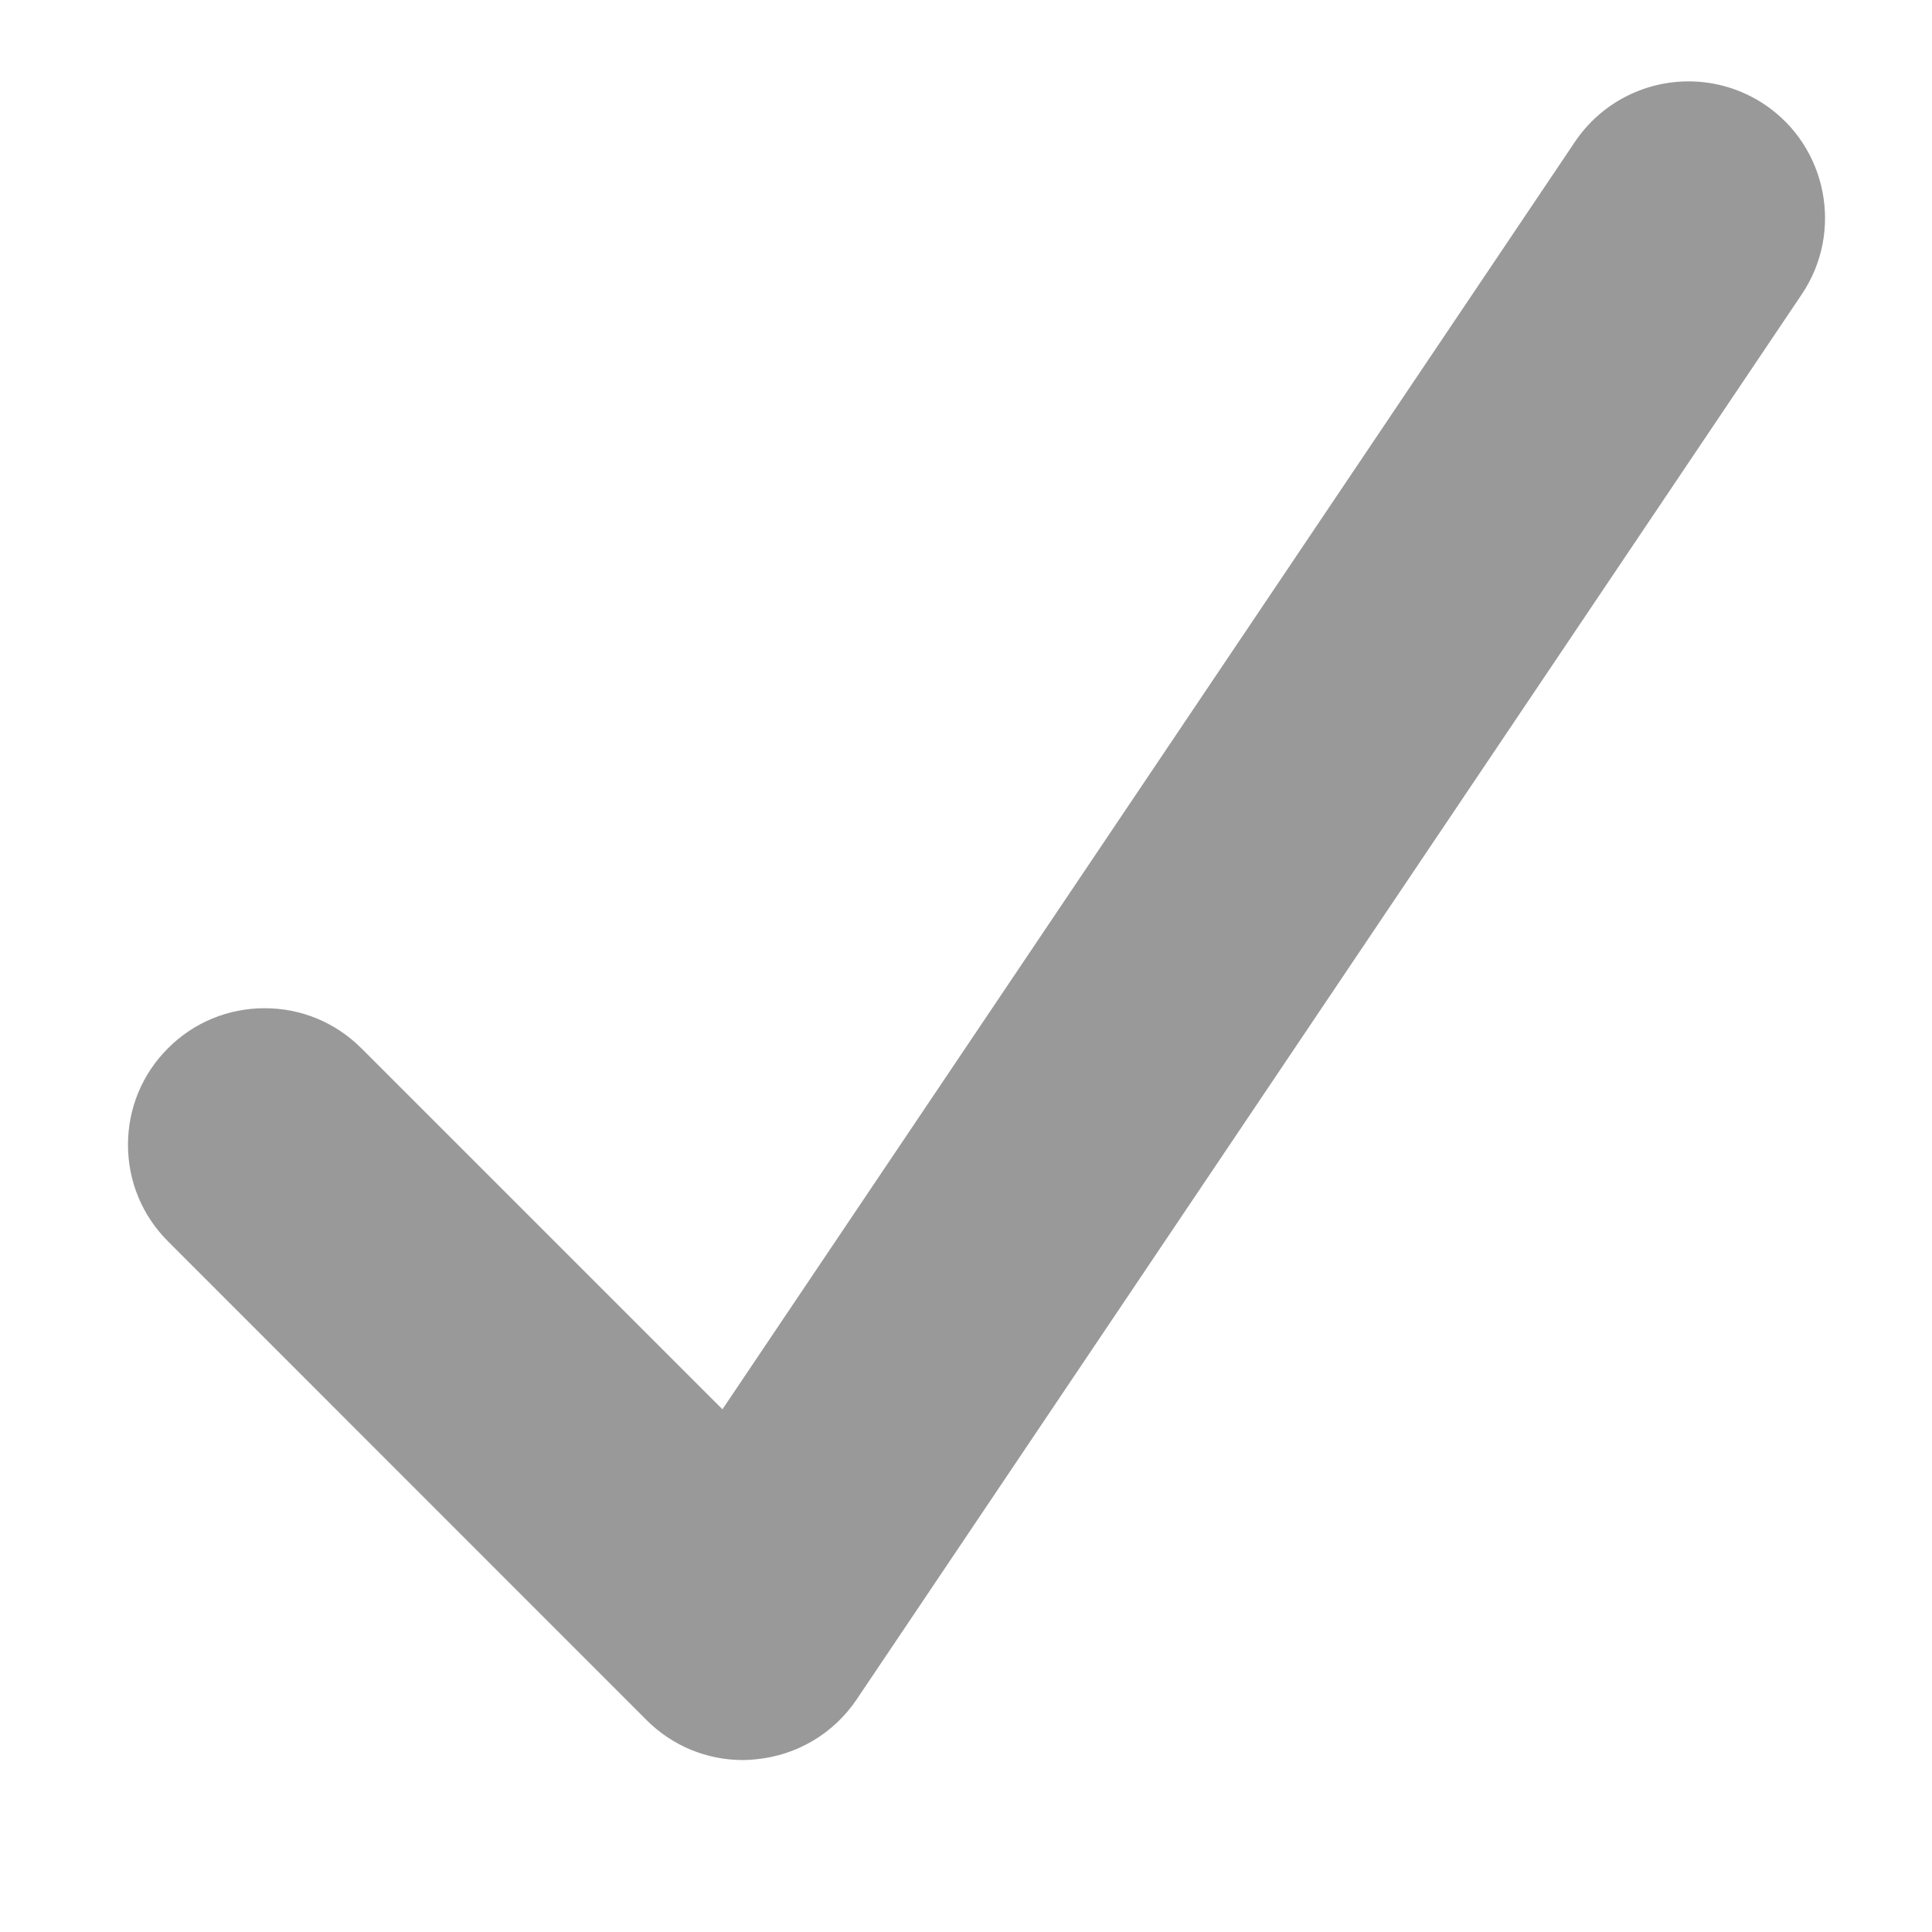
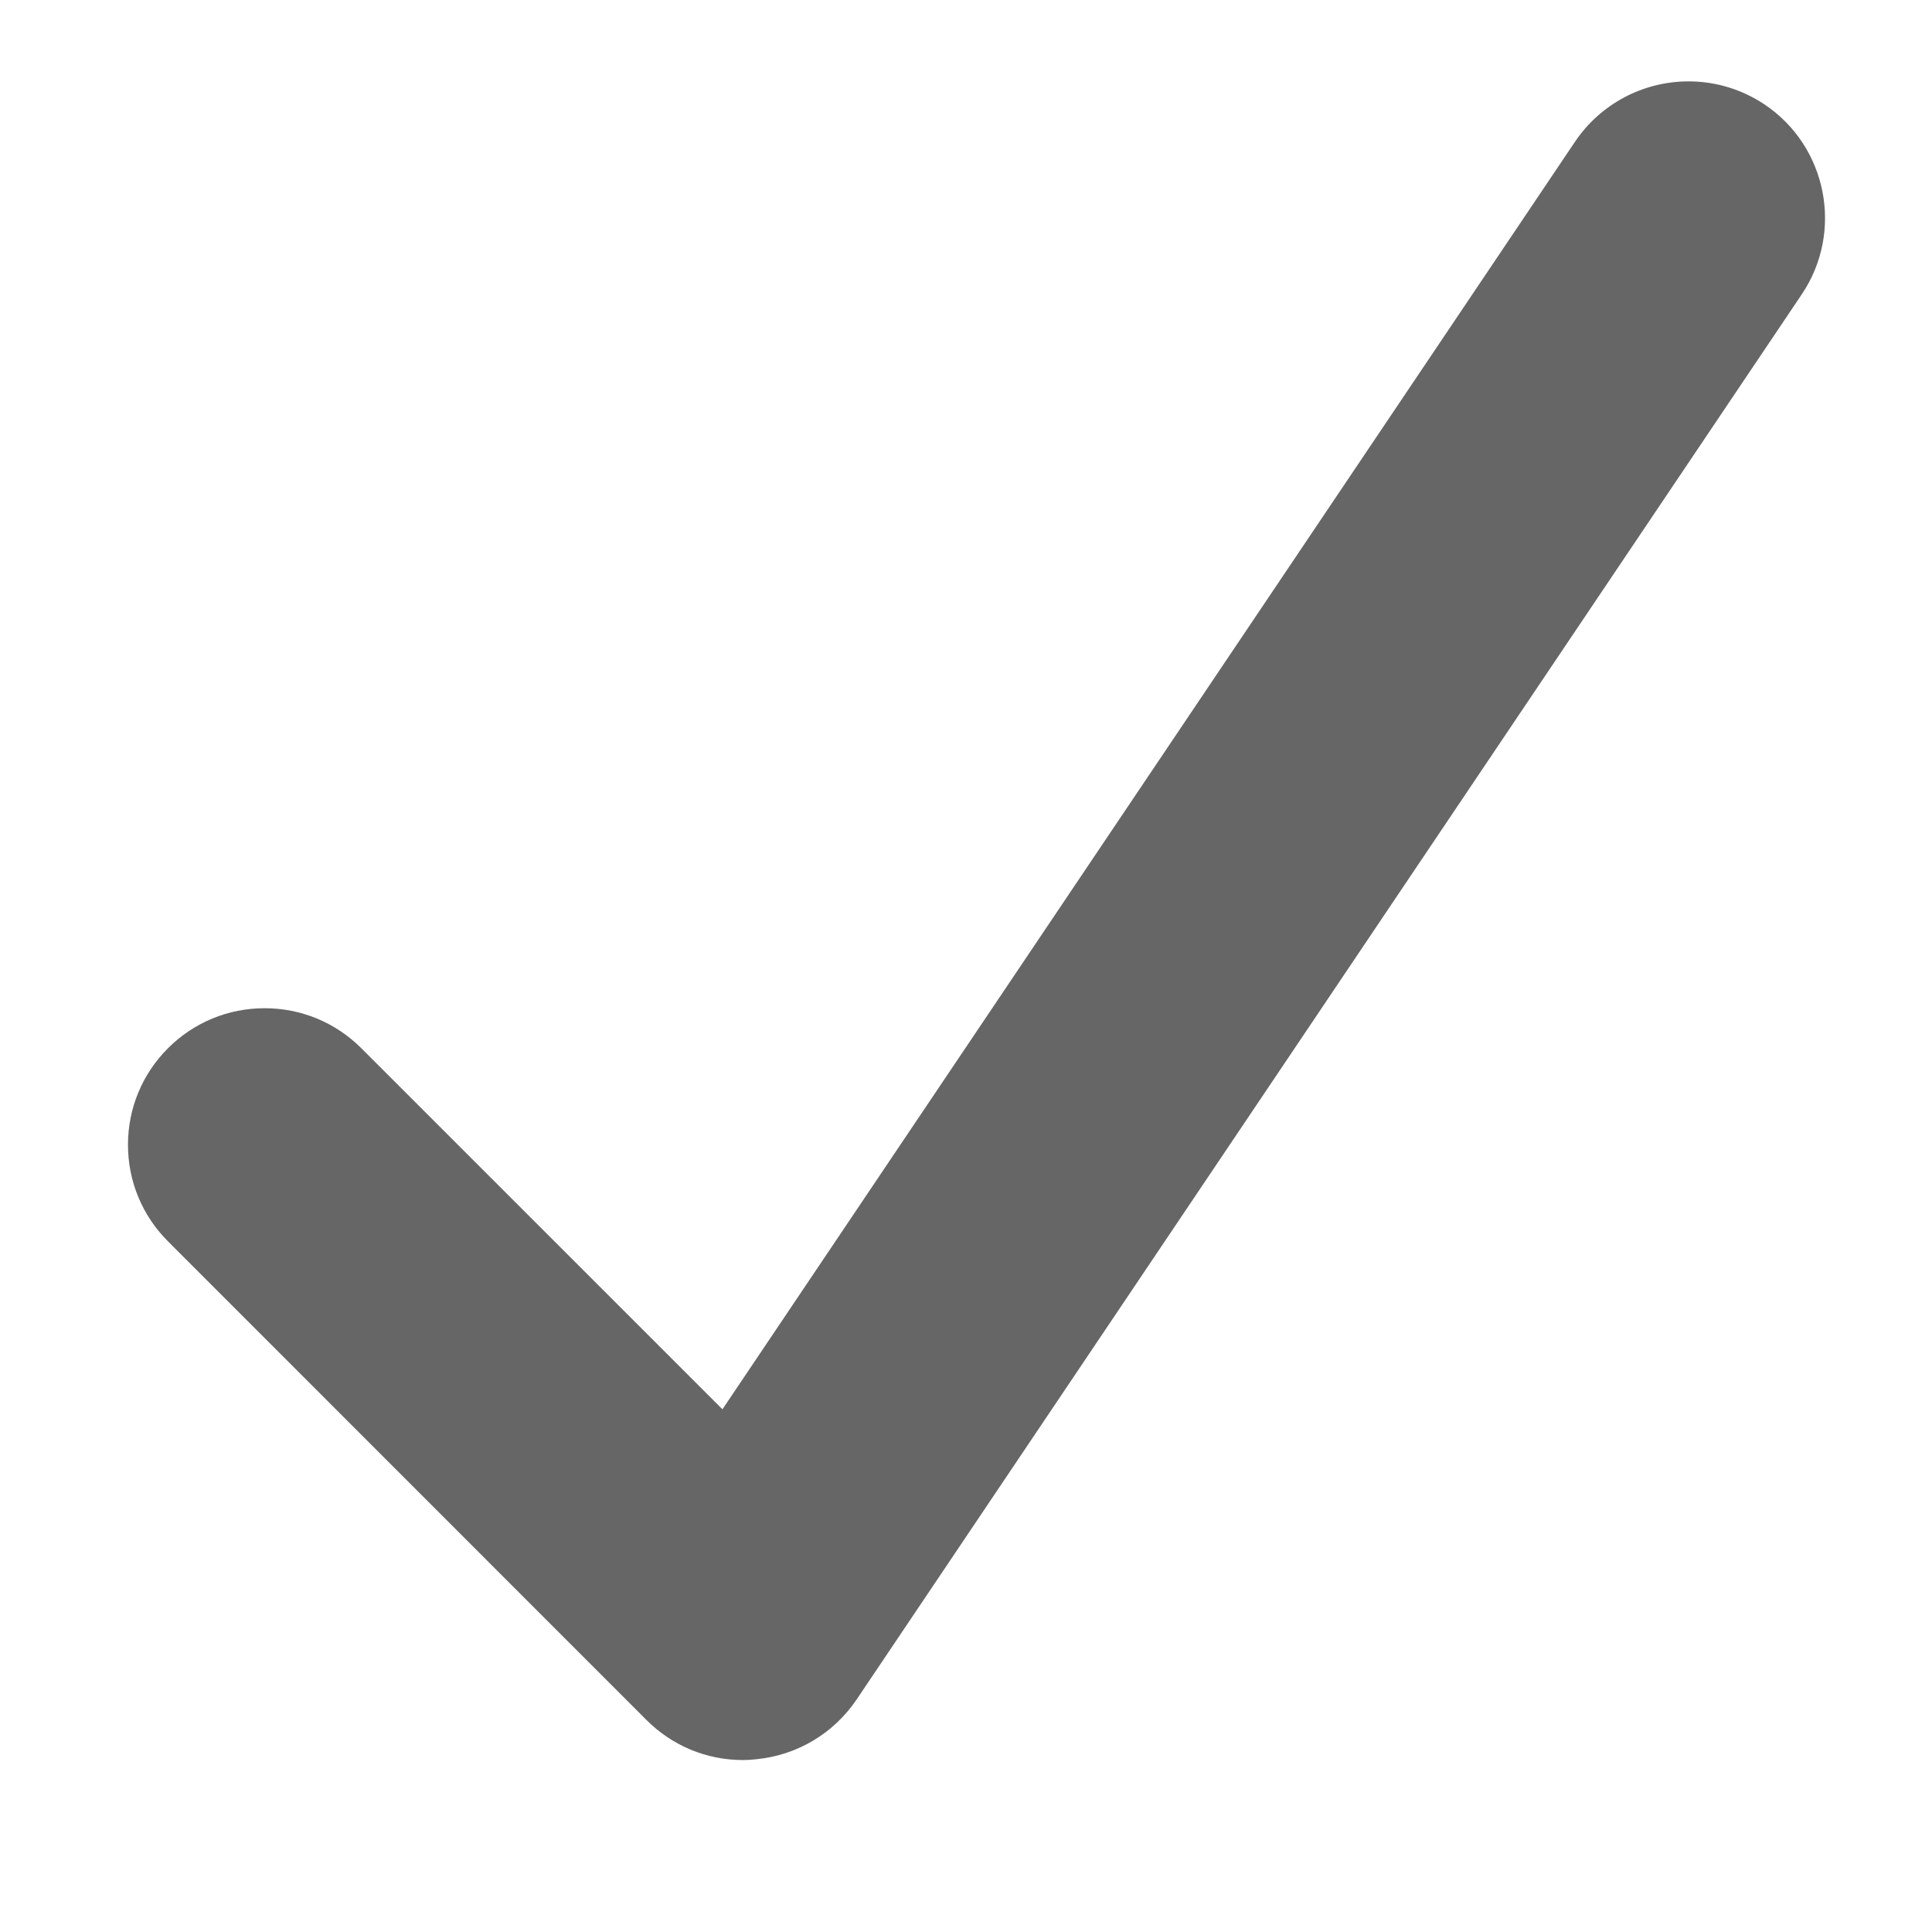
<svg xmlns="http://www.w3.org/2000/svg" version="1.1" id="Layer_1" x="0px" y="0px" width="96px" height="96px" viewBox="21 0 75 75" enable-background="new 0 0 96 96" xml:space="preserve">
  <g>
-     <path fill="#999" d="M49.844,68.325c-1.416,0-2.748-0.554-3.75-1.557L27.523,48.191c-1.003-1.002-1.555-2.334-1.555-3.75   s0.552-2.749,1.555-3.75c1.001-1.001,2.333-1.552,3.75-1.552s2.75,0.551,3.753,1.553l14.019,14.017L82.14,5.504   c0.989-1.468,2.639-2.345,4.412-2.345c1.054,0,2.075,0.312,2.956,0.902c2.424,1.631,3.07,4.934,1.439,7.361L54.25,65.98   c-0.892,1.316-2.312,2.162-3.895,2.314C50.17,68.315,50.01,68.325,49.844,68.325z" />
+     <path fill="#000000" fill-opacity="0.60" d="M49.844,68.325c-1.416,0-2.748-0.554-3.75-1.557L27.523,48.191c-1.003-1.002-1.555-2.334-1.555-3.75   s0.552-2.749,1.555-3.75c1.001-1.001,2.333-1.552,3.75-1.552s2.75,0.551,3.753,1.553l14.019,14.017L82.14,5.504   c0.989-1.468,2.639-2.345,4.412-2.345c1.054,0,2.075,0.312,2.956,0.902c2.424,1.631,3.07,4.934,1.439,7.361L54.25,65.98   c-0.892,1.316-2.312,2.162-3.895,2.314C50.17,68.315,50.01,68.325,49.844,68.325z" />
  </g>
</svg>
